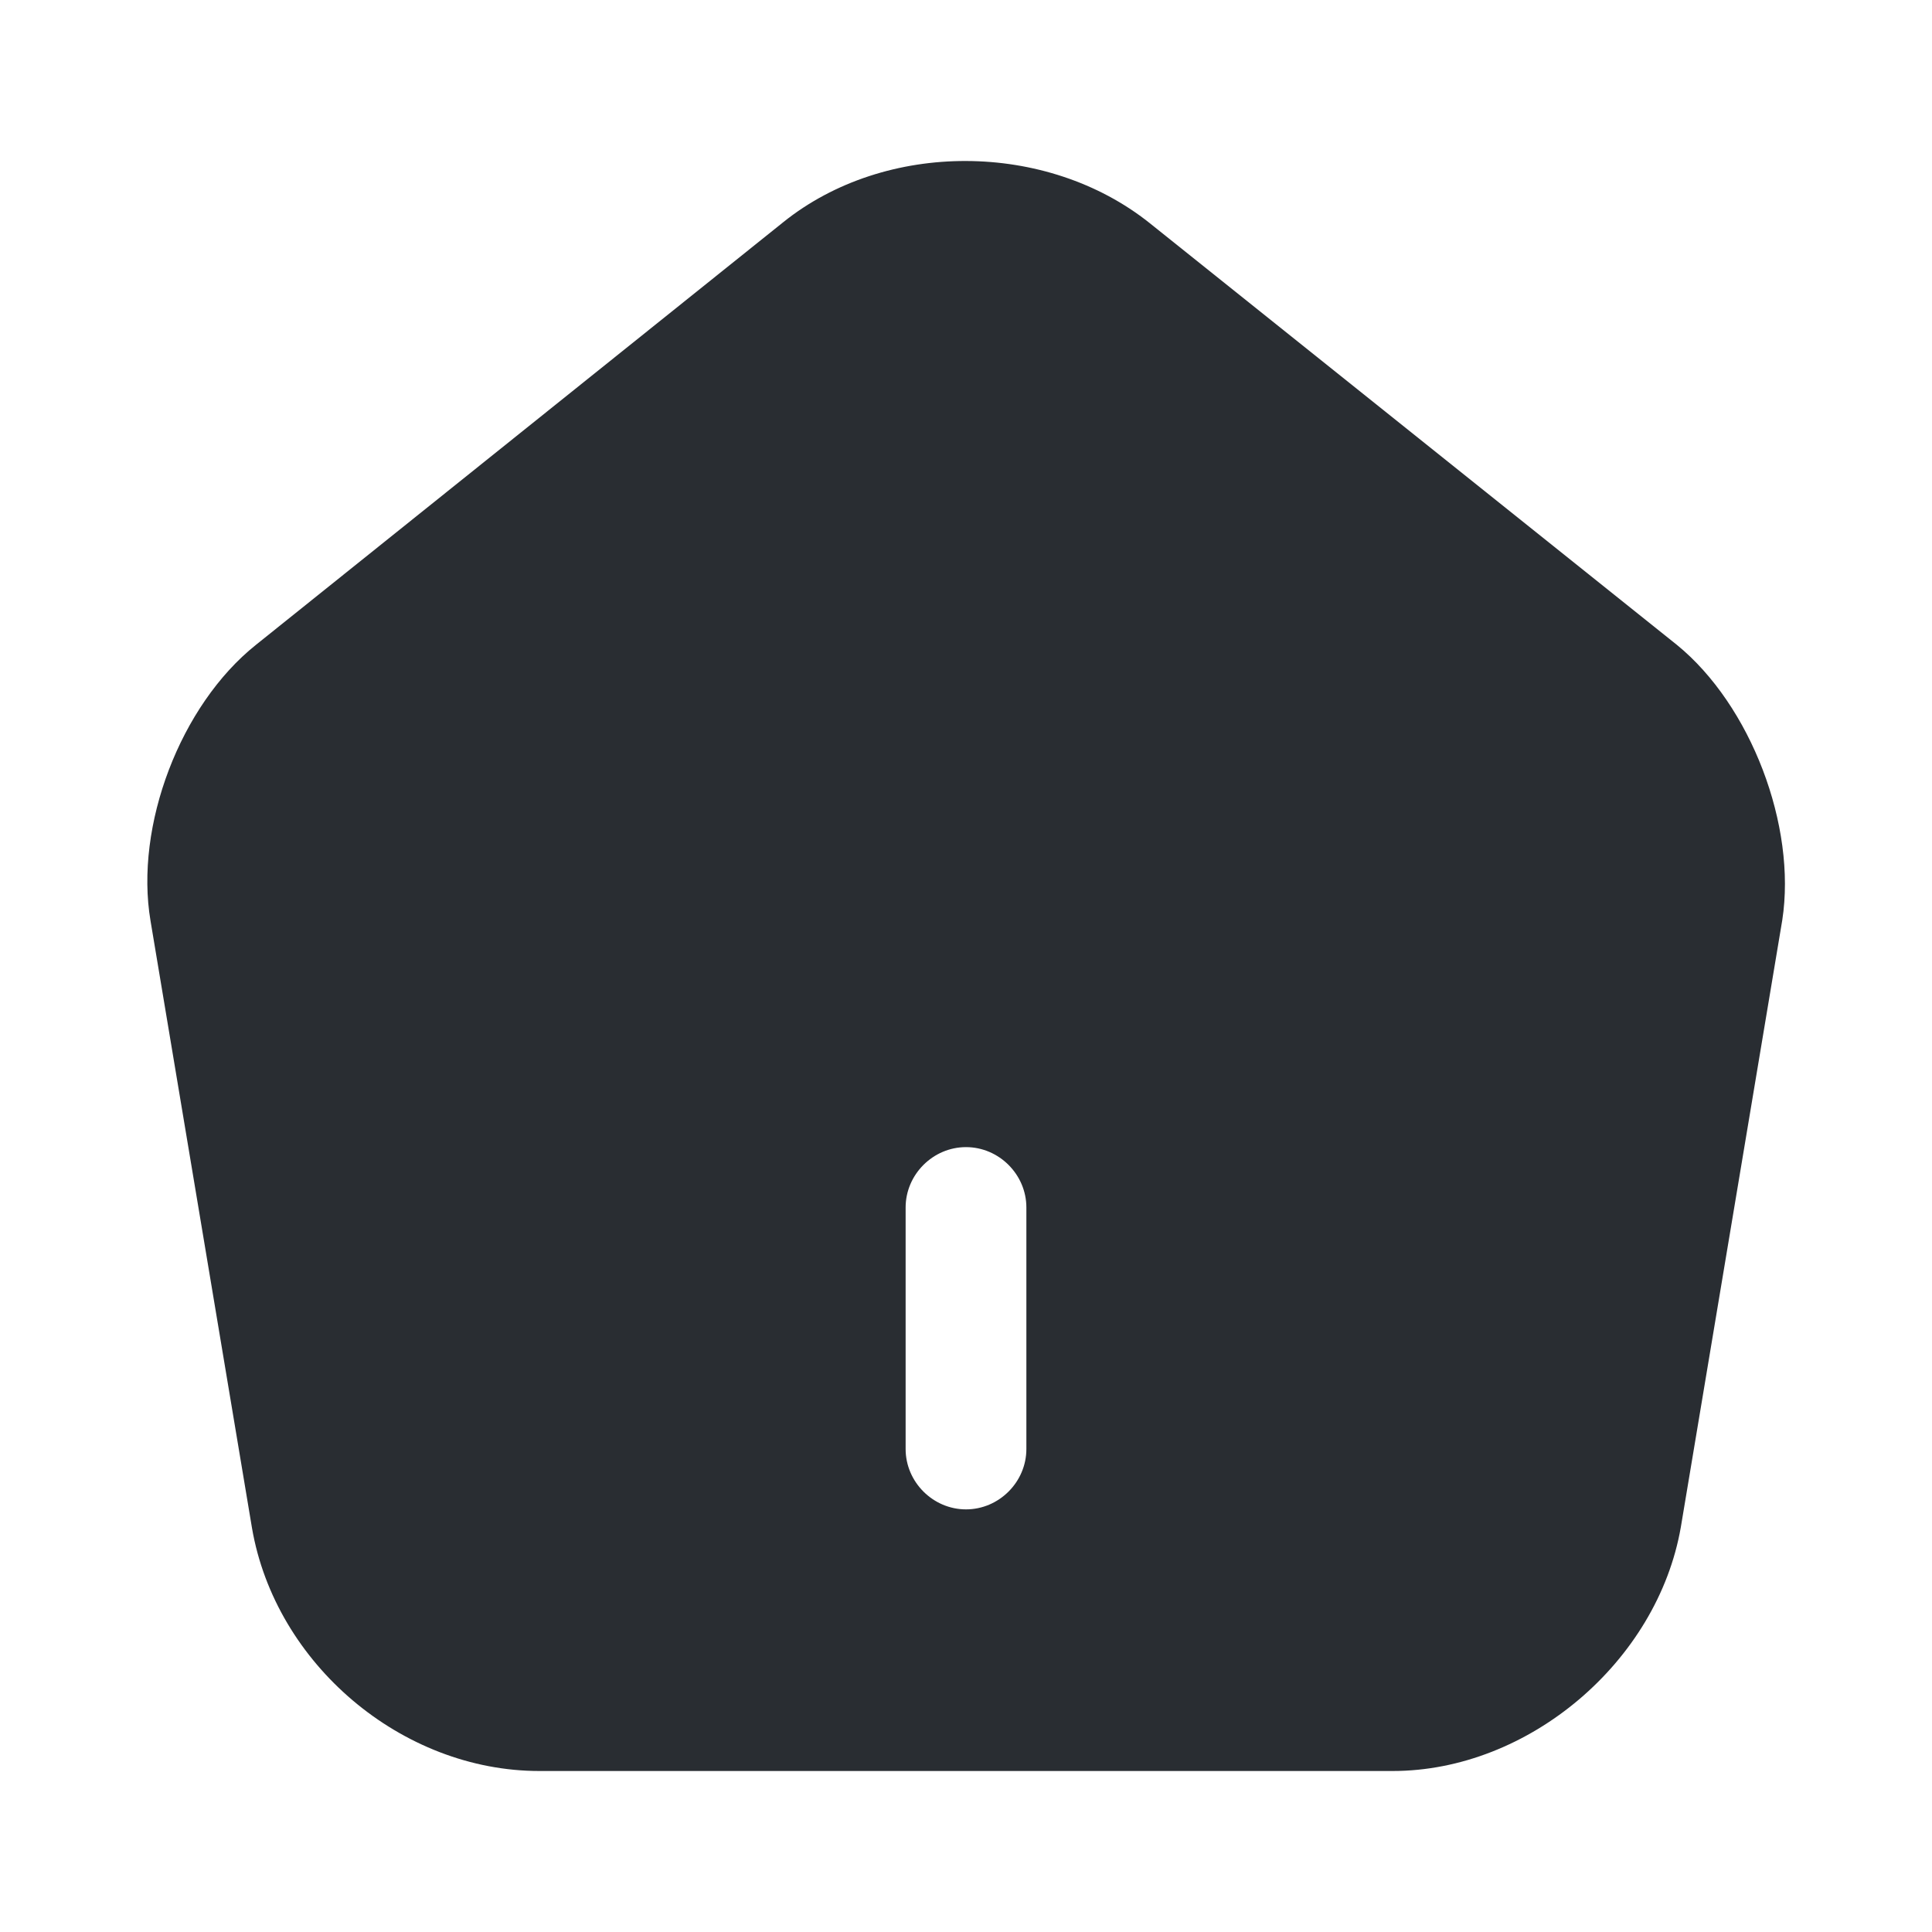
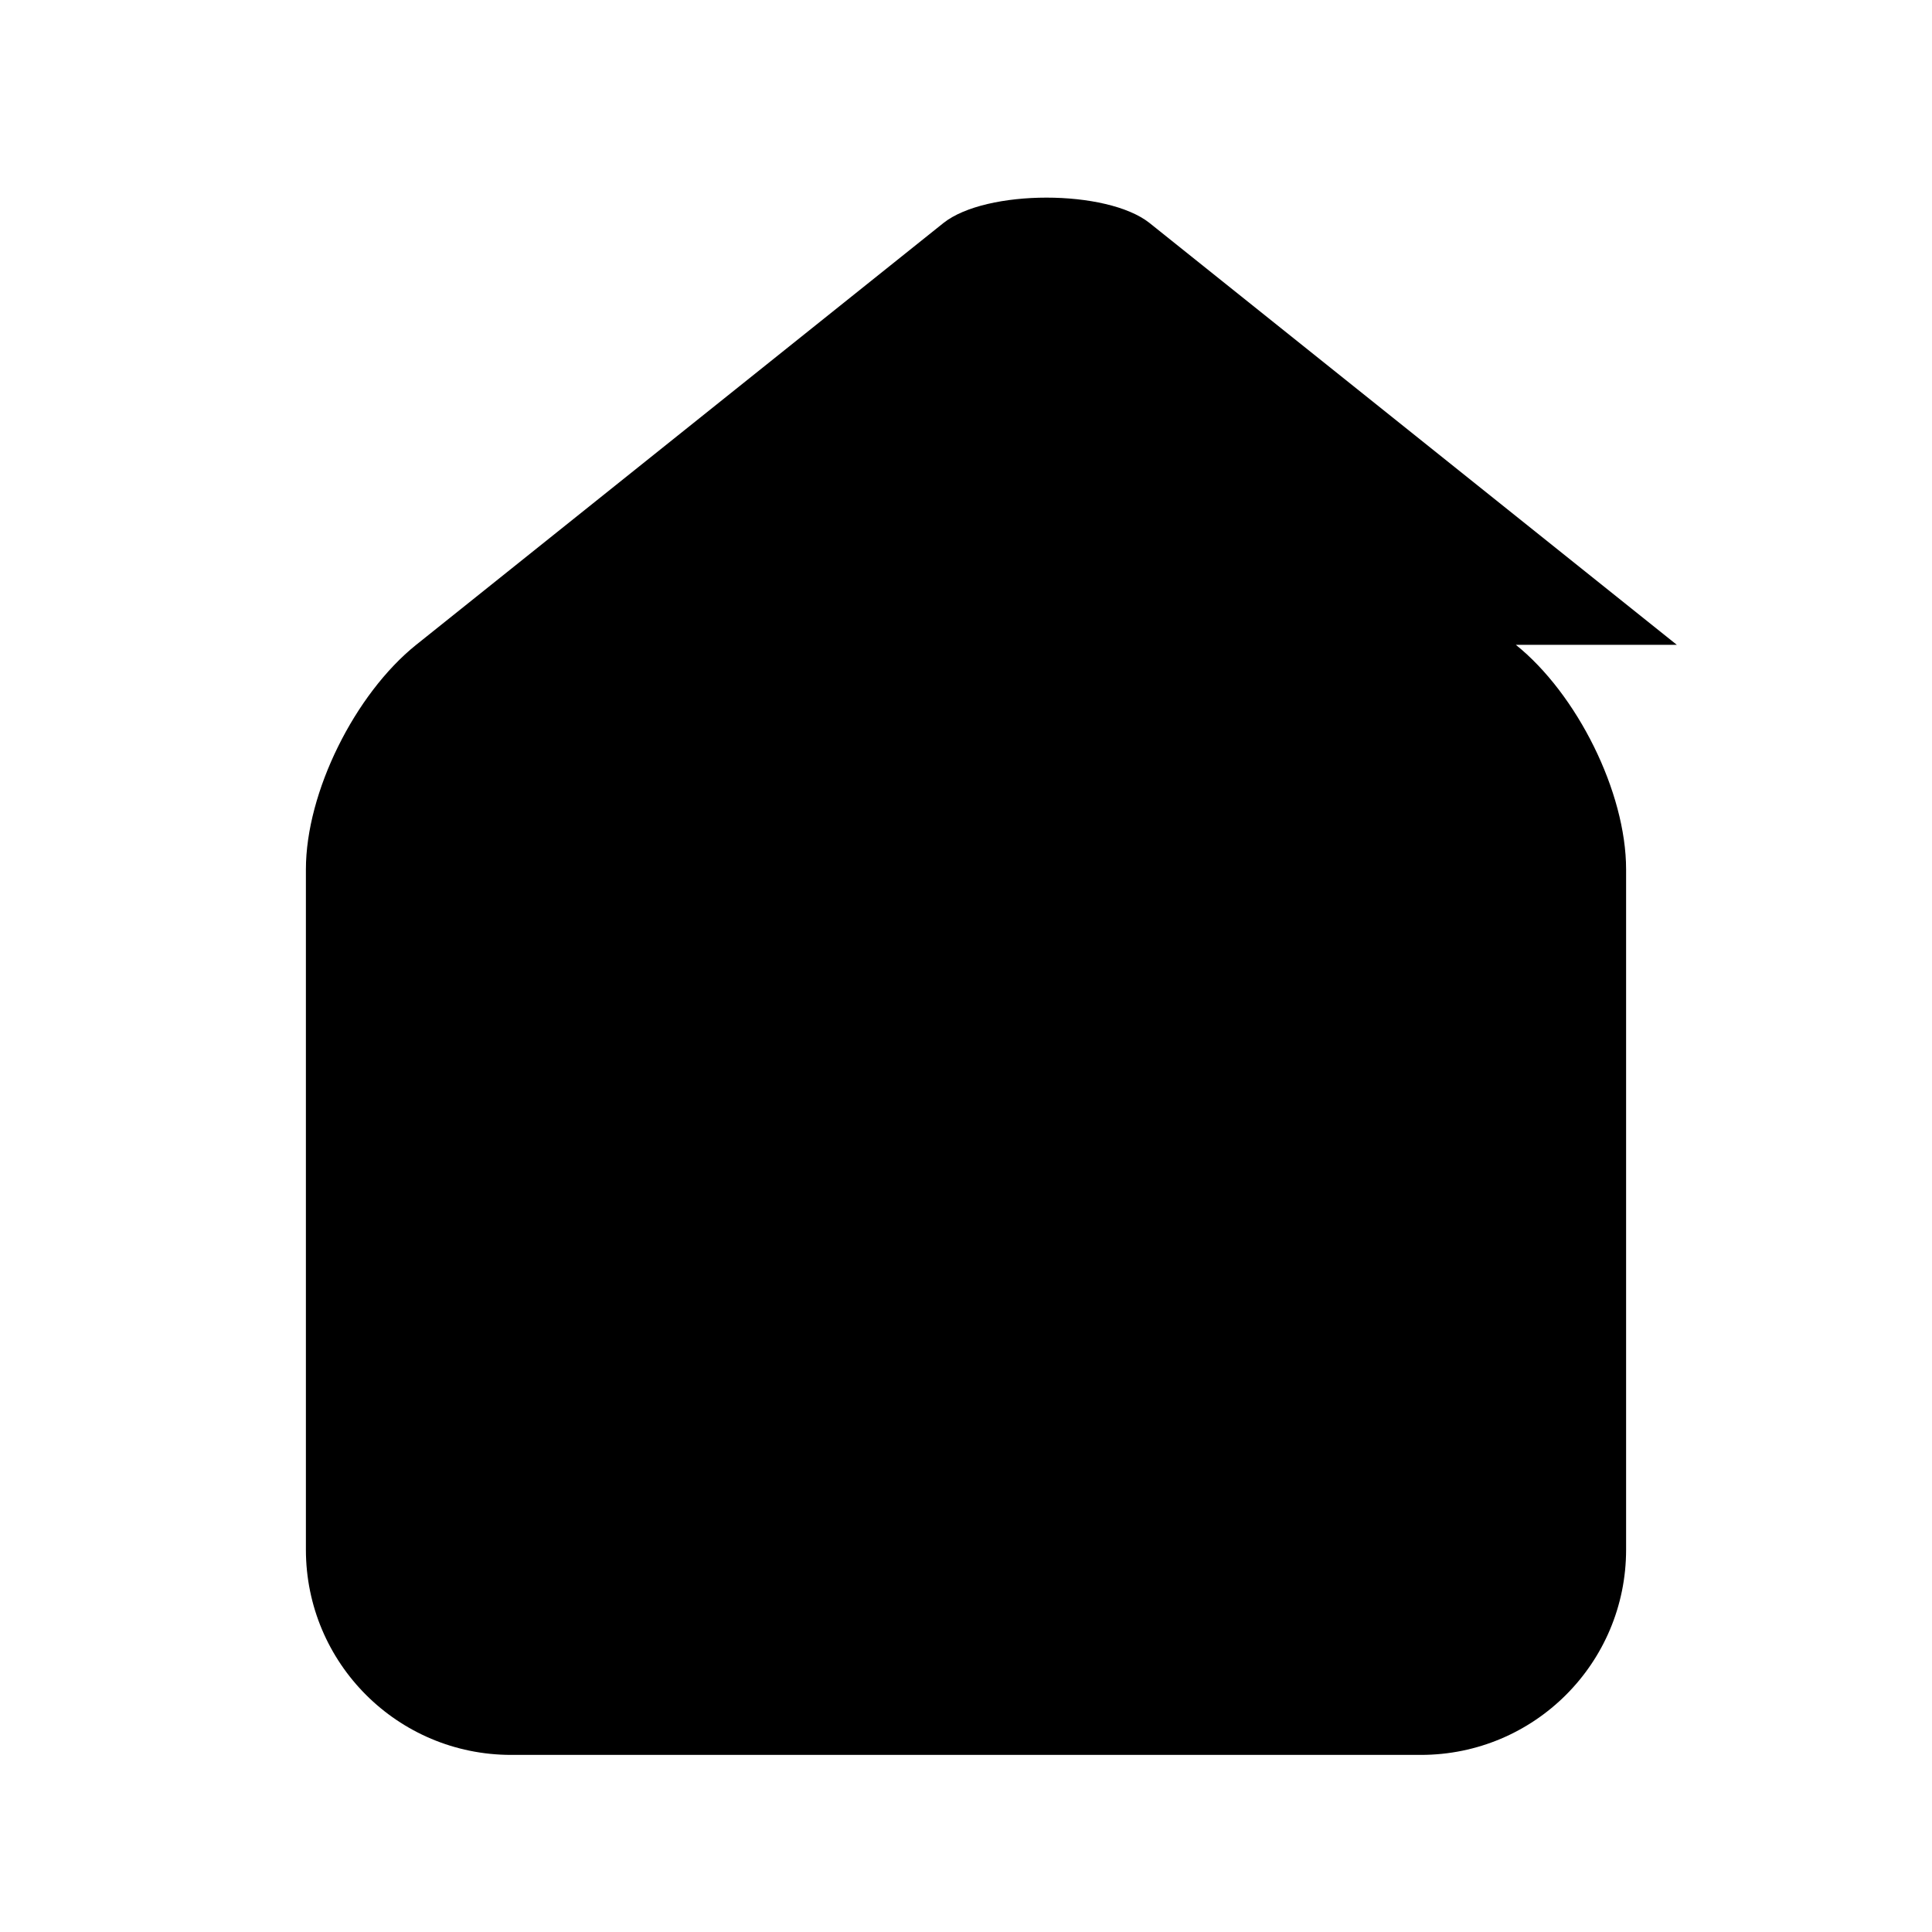
- <svg xmlns="http://www.w3.org/2000/svg" width="800px" height="800px" viewBox="0 0 24 24" fill="none">
-   <path d="M20.83 8.01L14.28 2.77C13 1.75 11 1.74 9.73 2.76L3.18 8.01C2.24 8.76 1.67 10.26 1.87 11.44L3.13 18.98C3.42 20.67 4.99 22 6.7 22H17.3C18.99 22 20.59 20.64 20.88 18.97L22.14 11.43C22.32 10.26 21.75 8.76 20.83 8.01ZM12.75 18C12.75 18.41 12.41 18.75 12 18.75C11.59 18.75 11.25 18.41 11.25 18V15C11.25 14.59 11.59 14.25 12 14.25C12.41 14.25 12.75 14.59 12.75 15V18Z" fill="#292D32" />
+ <svg xmlns="http://www.w3.org/2000/svg" viewBox="0 0 24 24">
+   <path d="M20.83 8.01L14.28 2.77C13.75 2.35 12.25 2.35 11.72 2.77L5.17 8.01C4.41 8.62 3.8 9.84 3.8 10.8V19.25C3.8 20.66 4.94 21.8 6.35 21.8H17.65C19.06 21.8 20.2 20.66 20.2 19.25V10.8C20.2 9.84 19.59 8.62 18.83 8.01Z" fill="currentColor" />
</svg>
